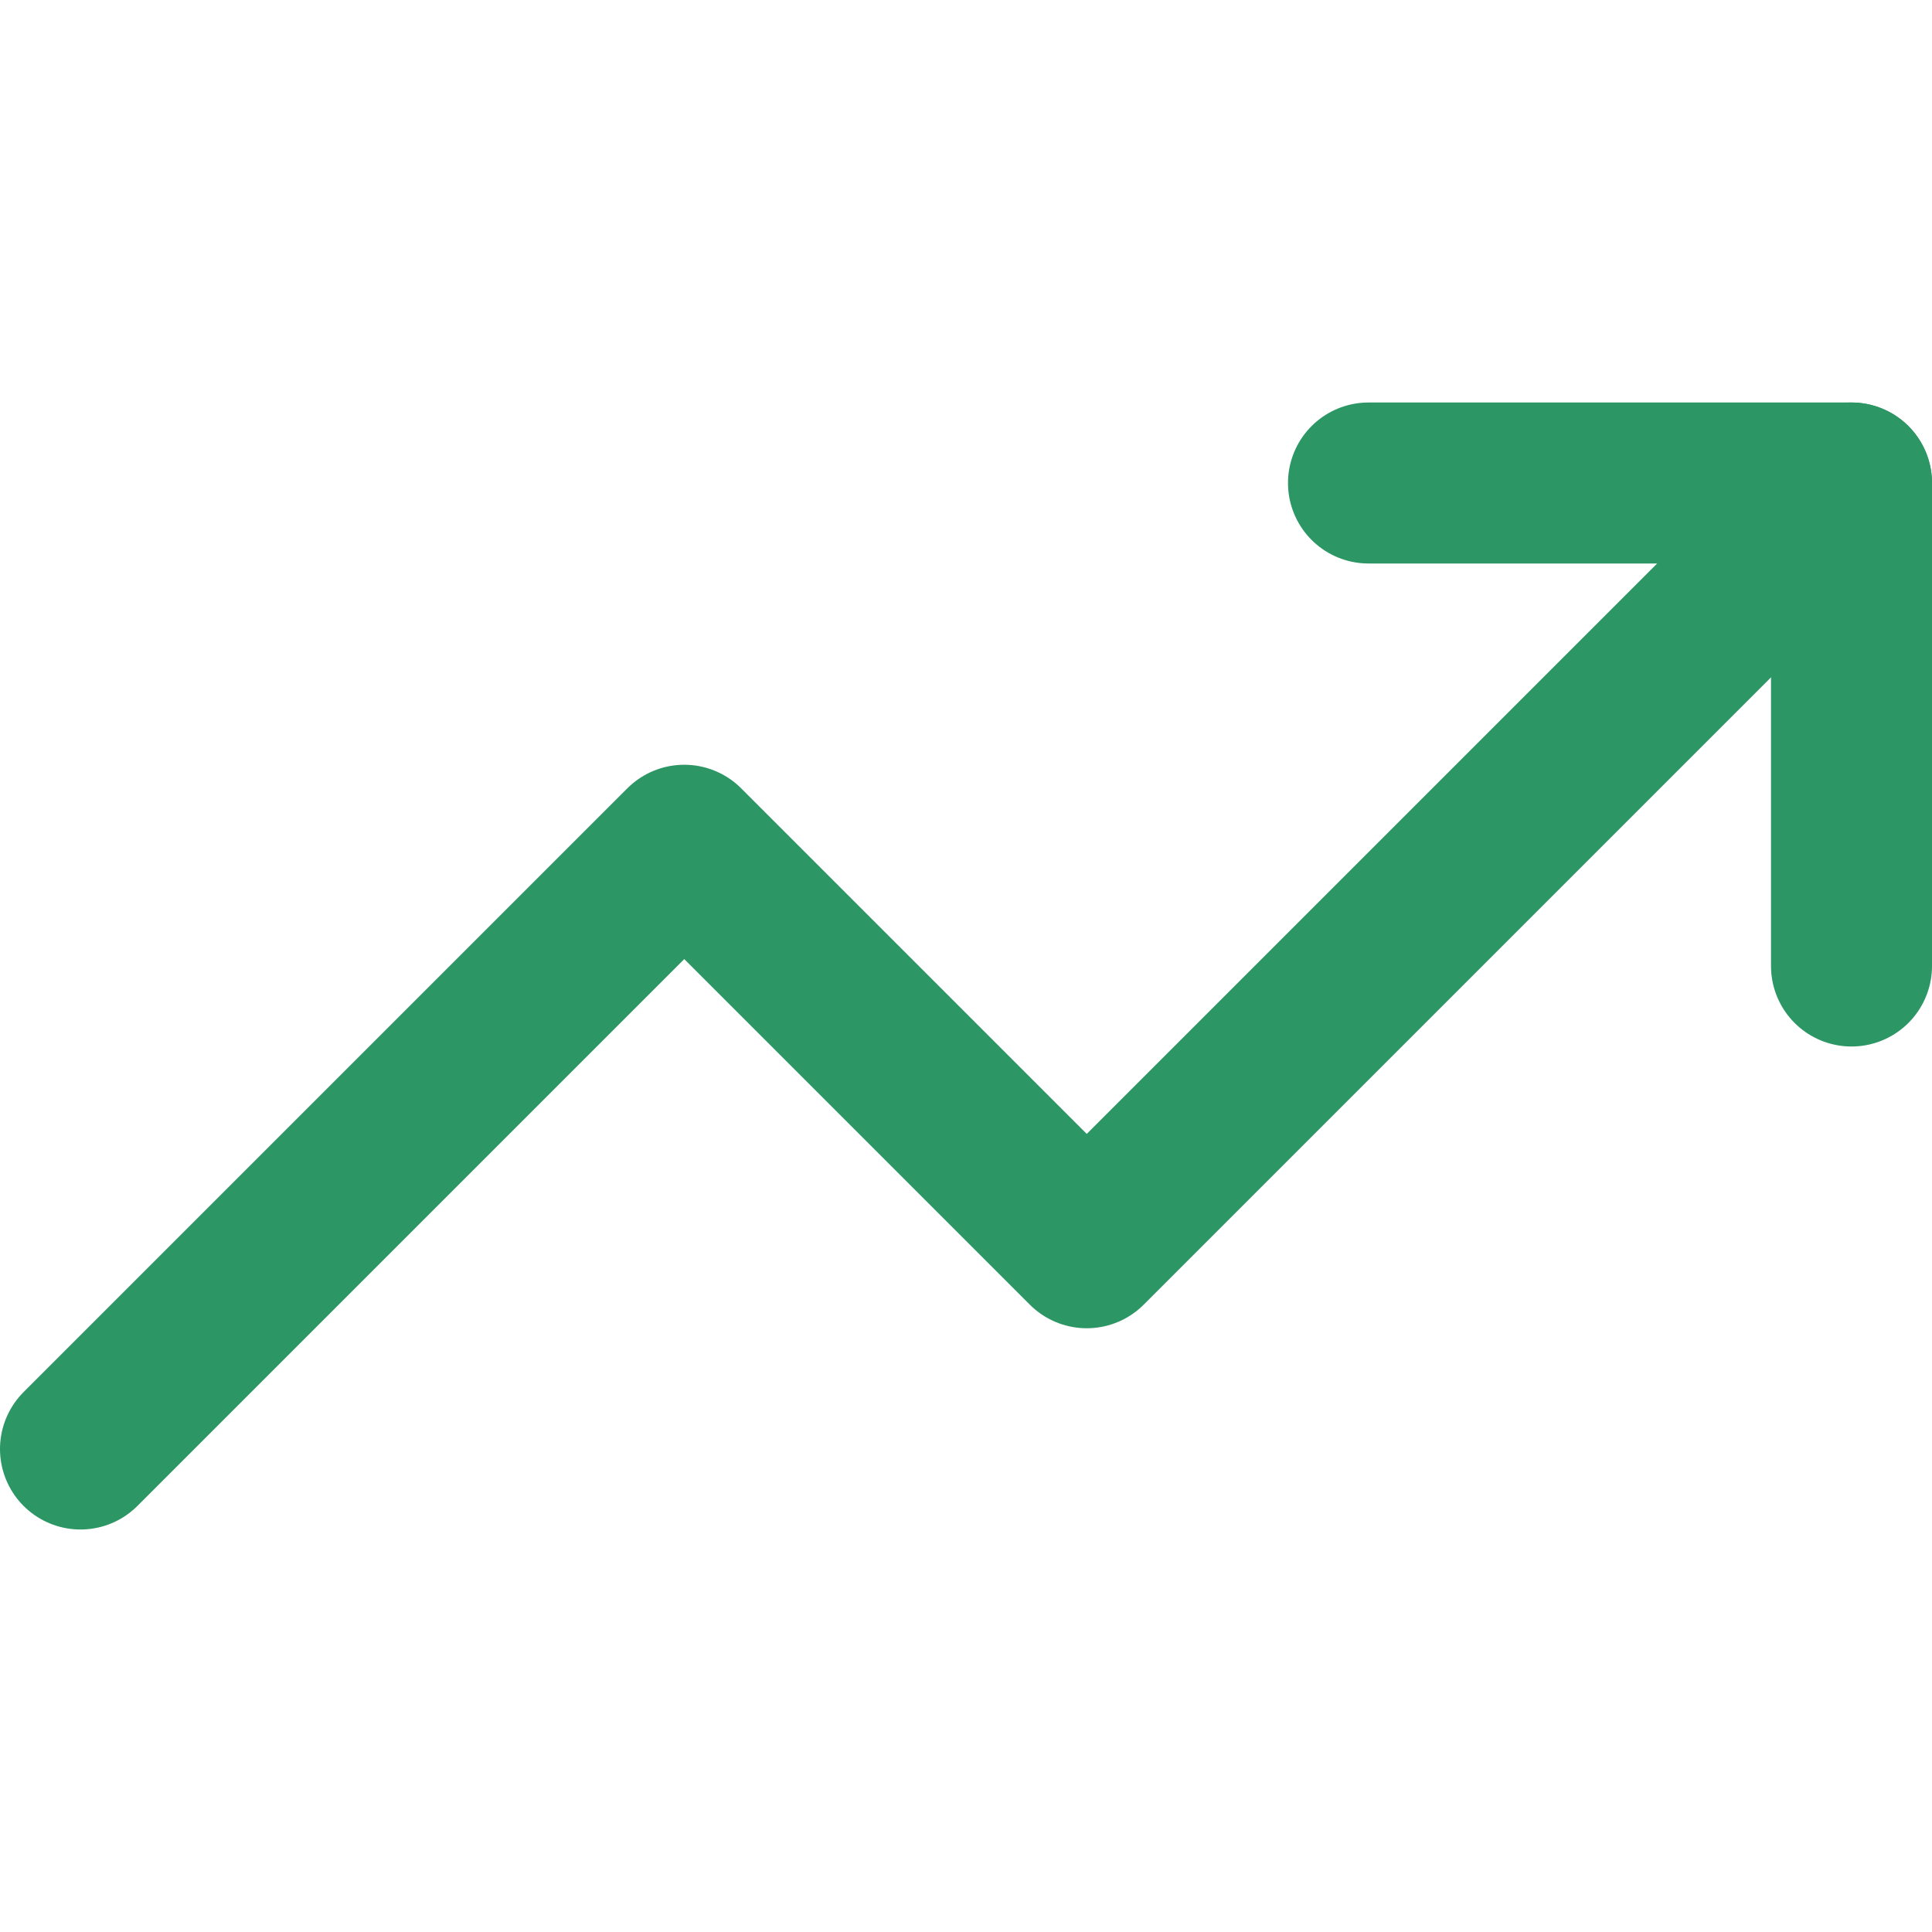
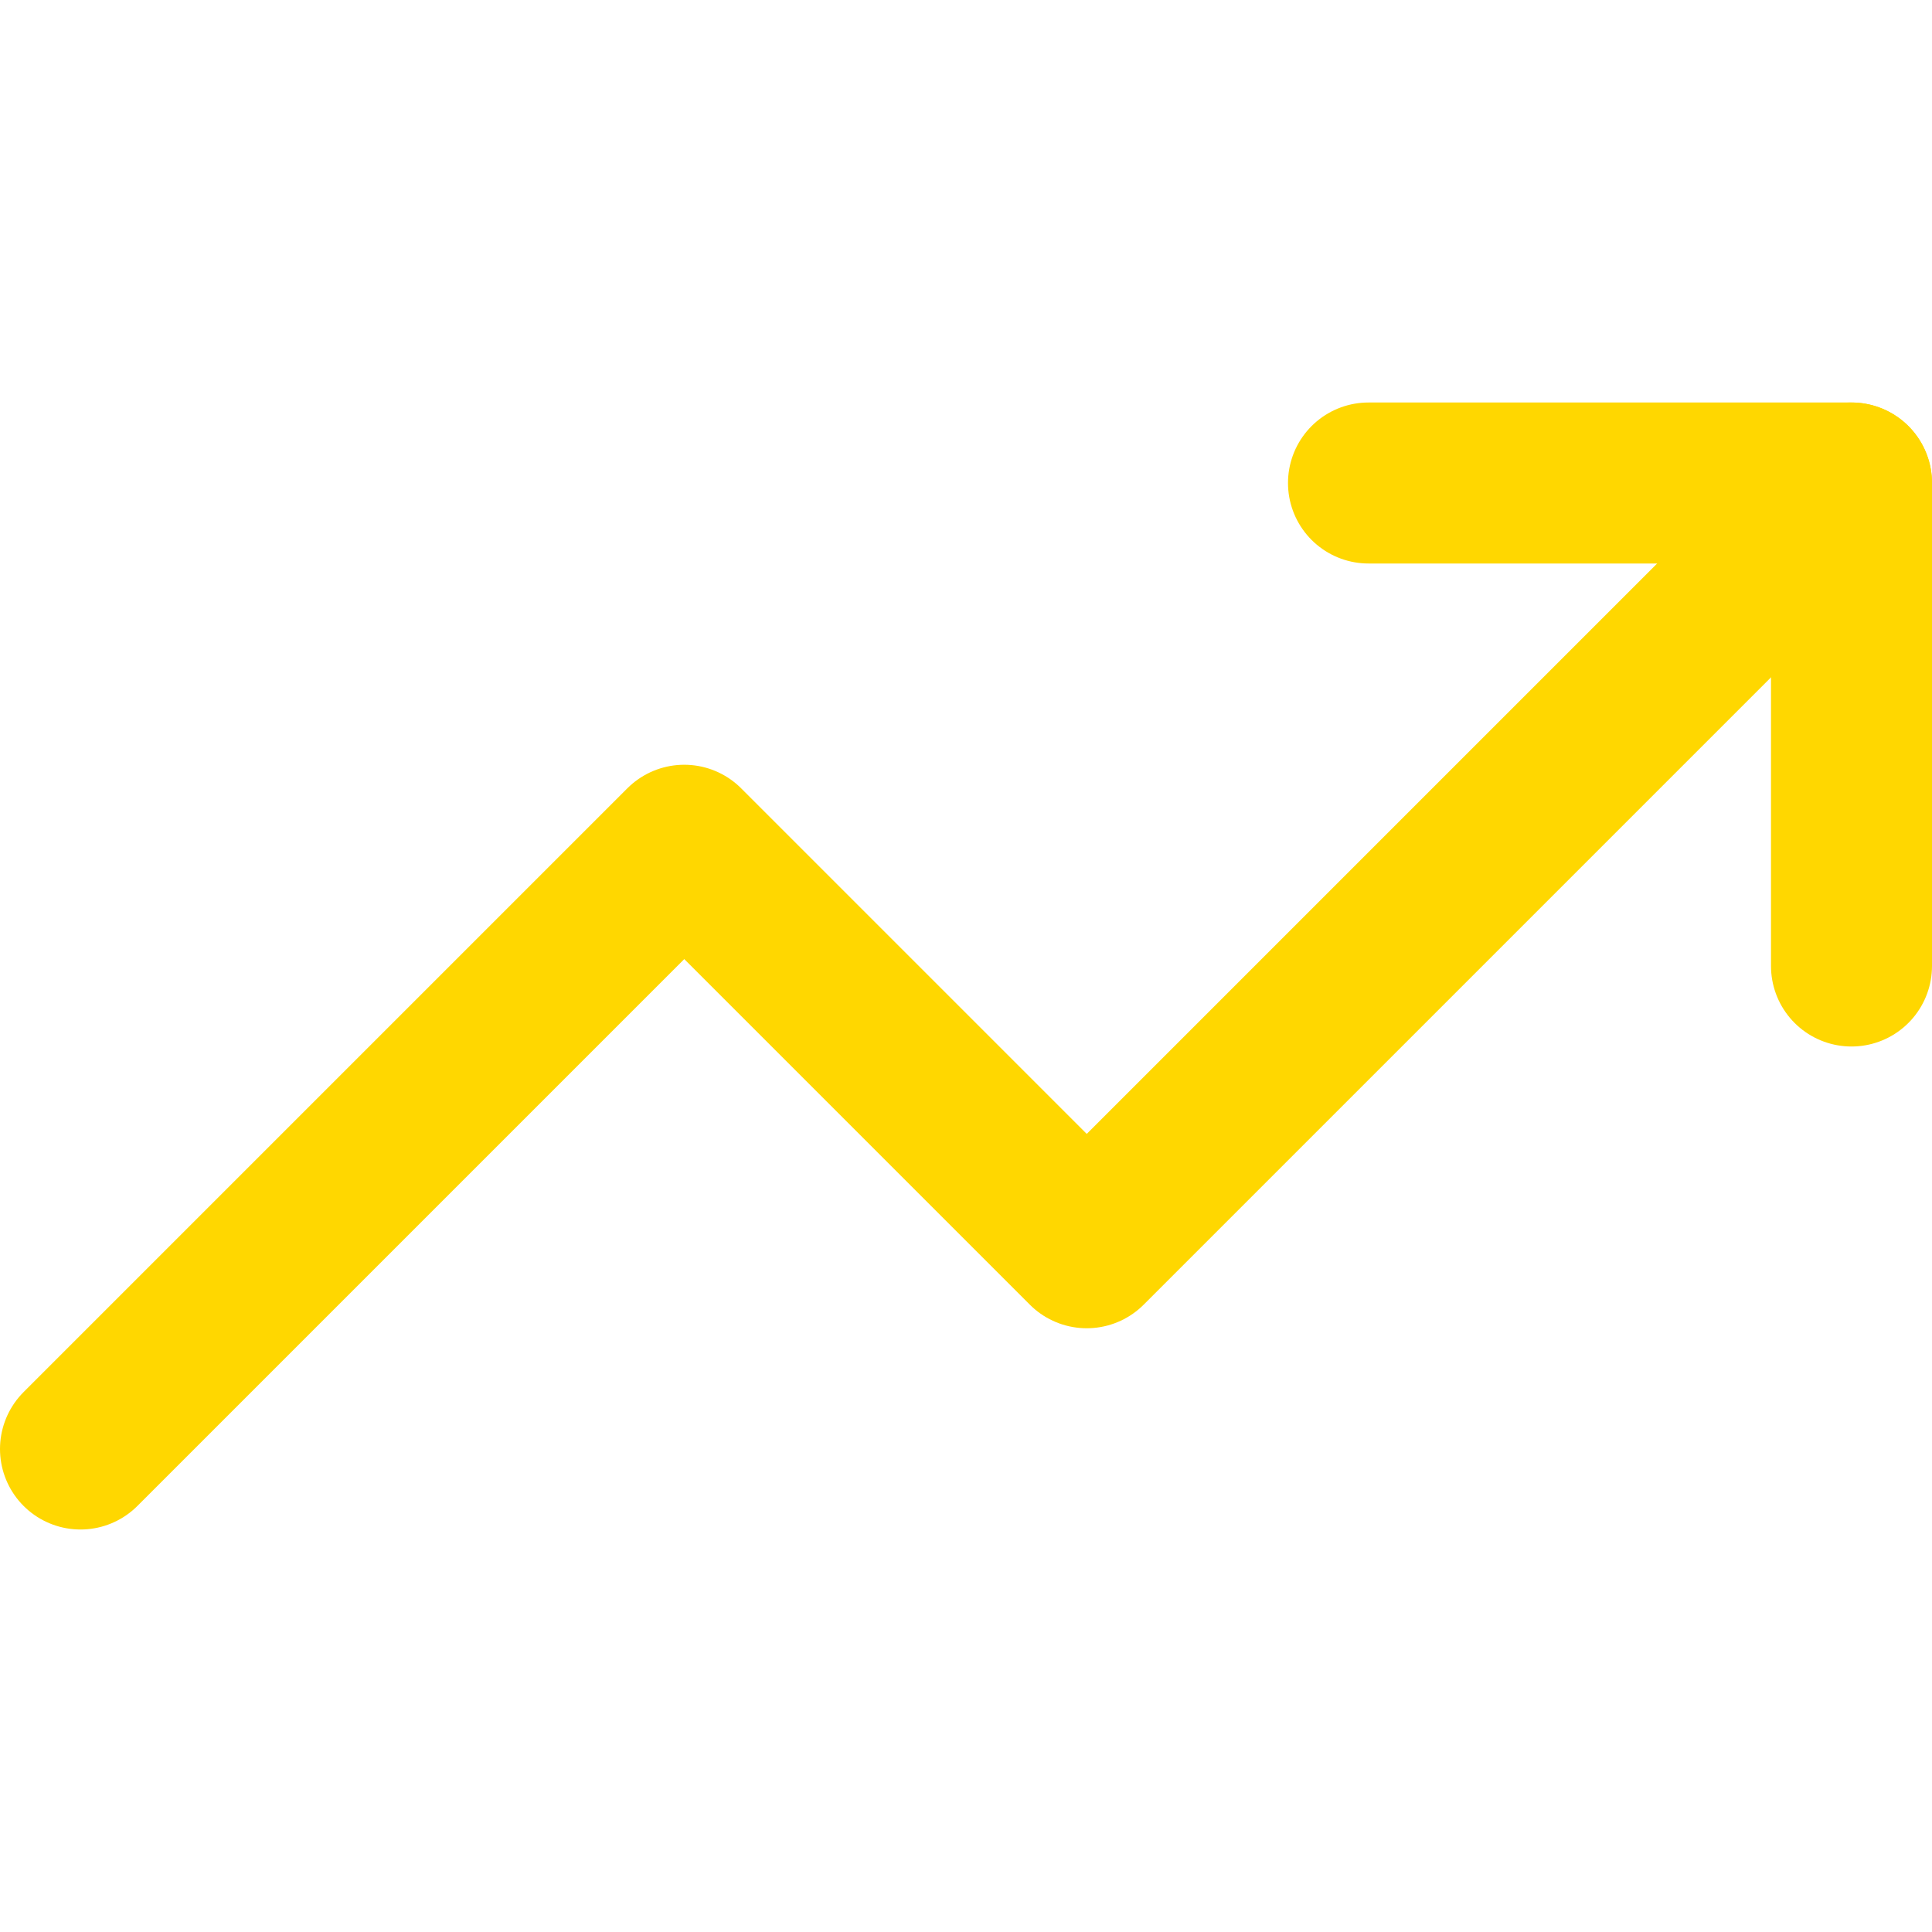
- <svg xmlns="http://www.w3.org/2000/svg" width="32" height="32" viewBox="0 0 24 24" fill="none" stroke="#2c9664" stroke-width="2" stroke-linecap="round" stroke-linejoin="round" class="feather feather-trending-up">
+ <svg xmlns="http://www.w3.org/2000/svg" width="24" height="24" viewBox="0 0 24 24" fill="none" stroke="#FFD700" stroke-width="2" stroke-linecap="round" stroke-linejoin="round" class="feather feather-trending-up">
  <polyline points="23 6 13.5 15.5 8.5 10.5 1 18" />
  <polyline points="17 6 23 6 23 12" />
</svg>
